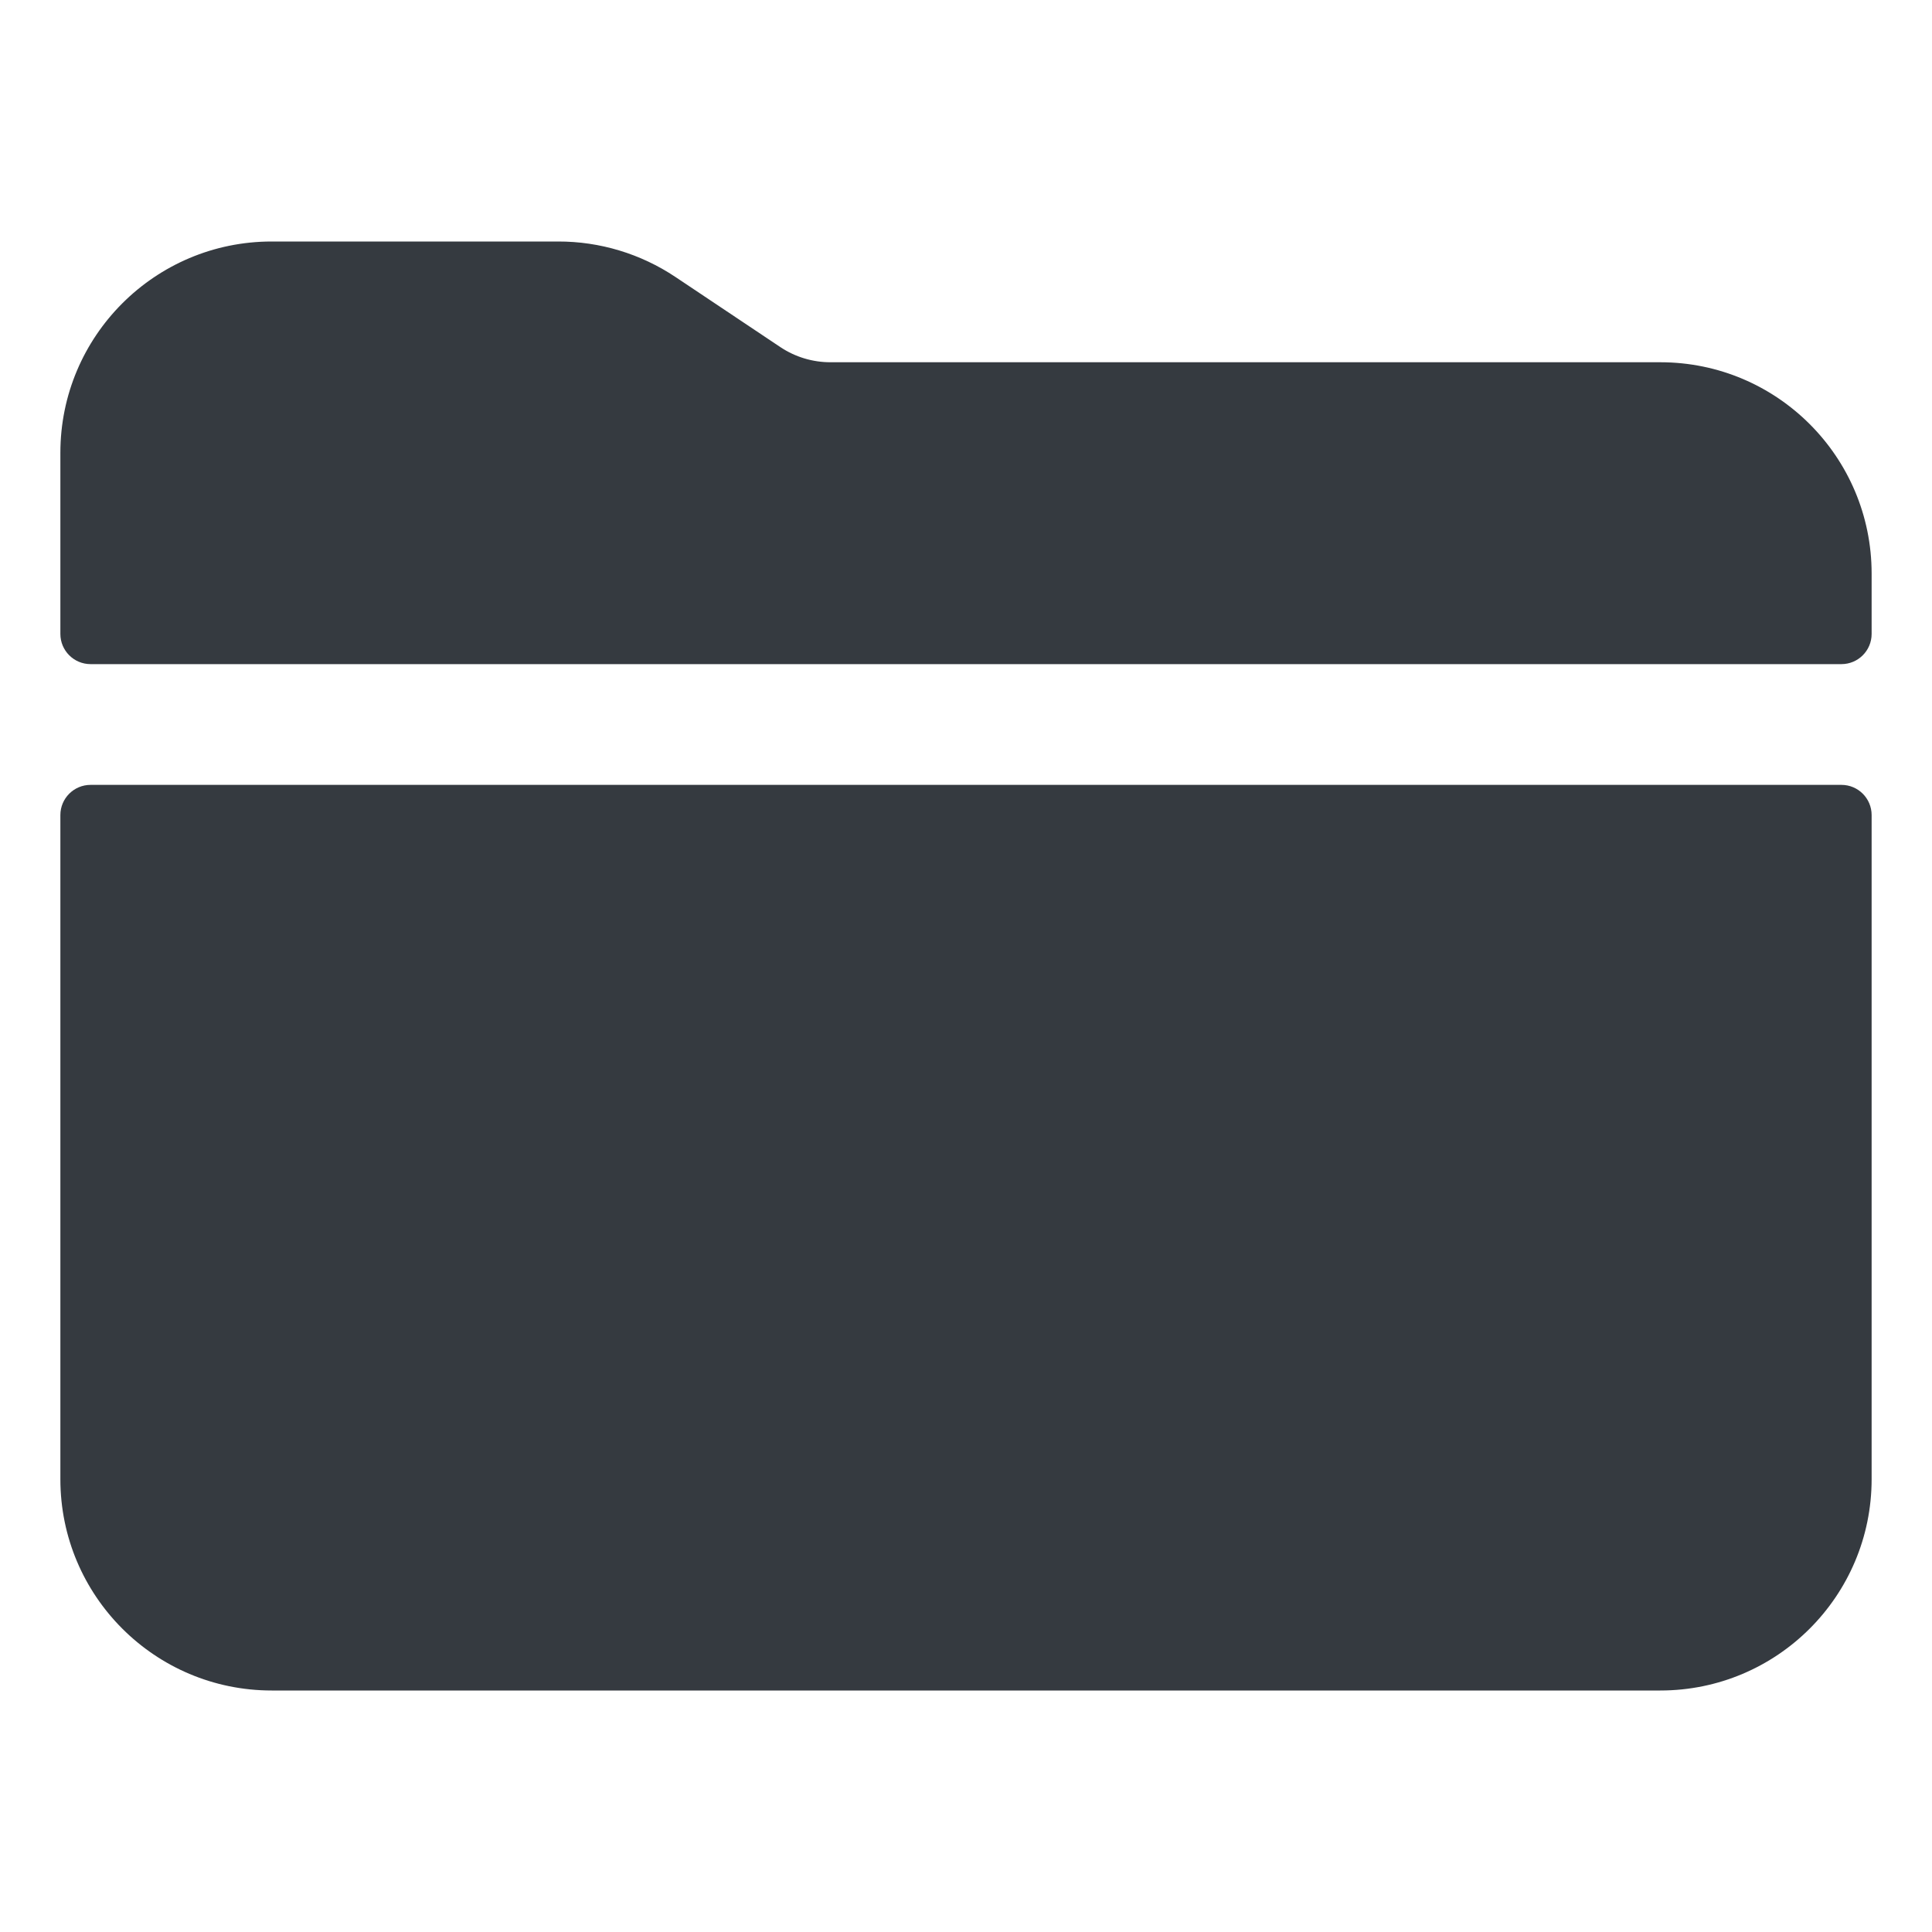
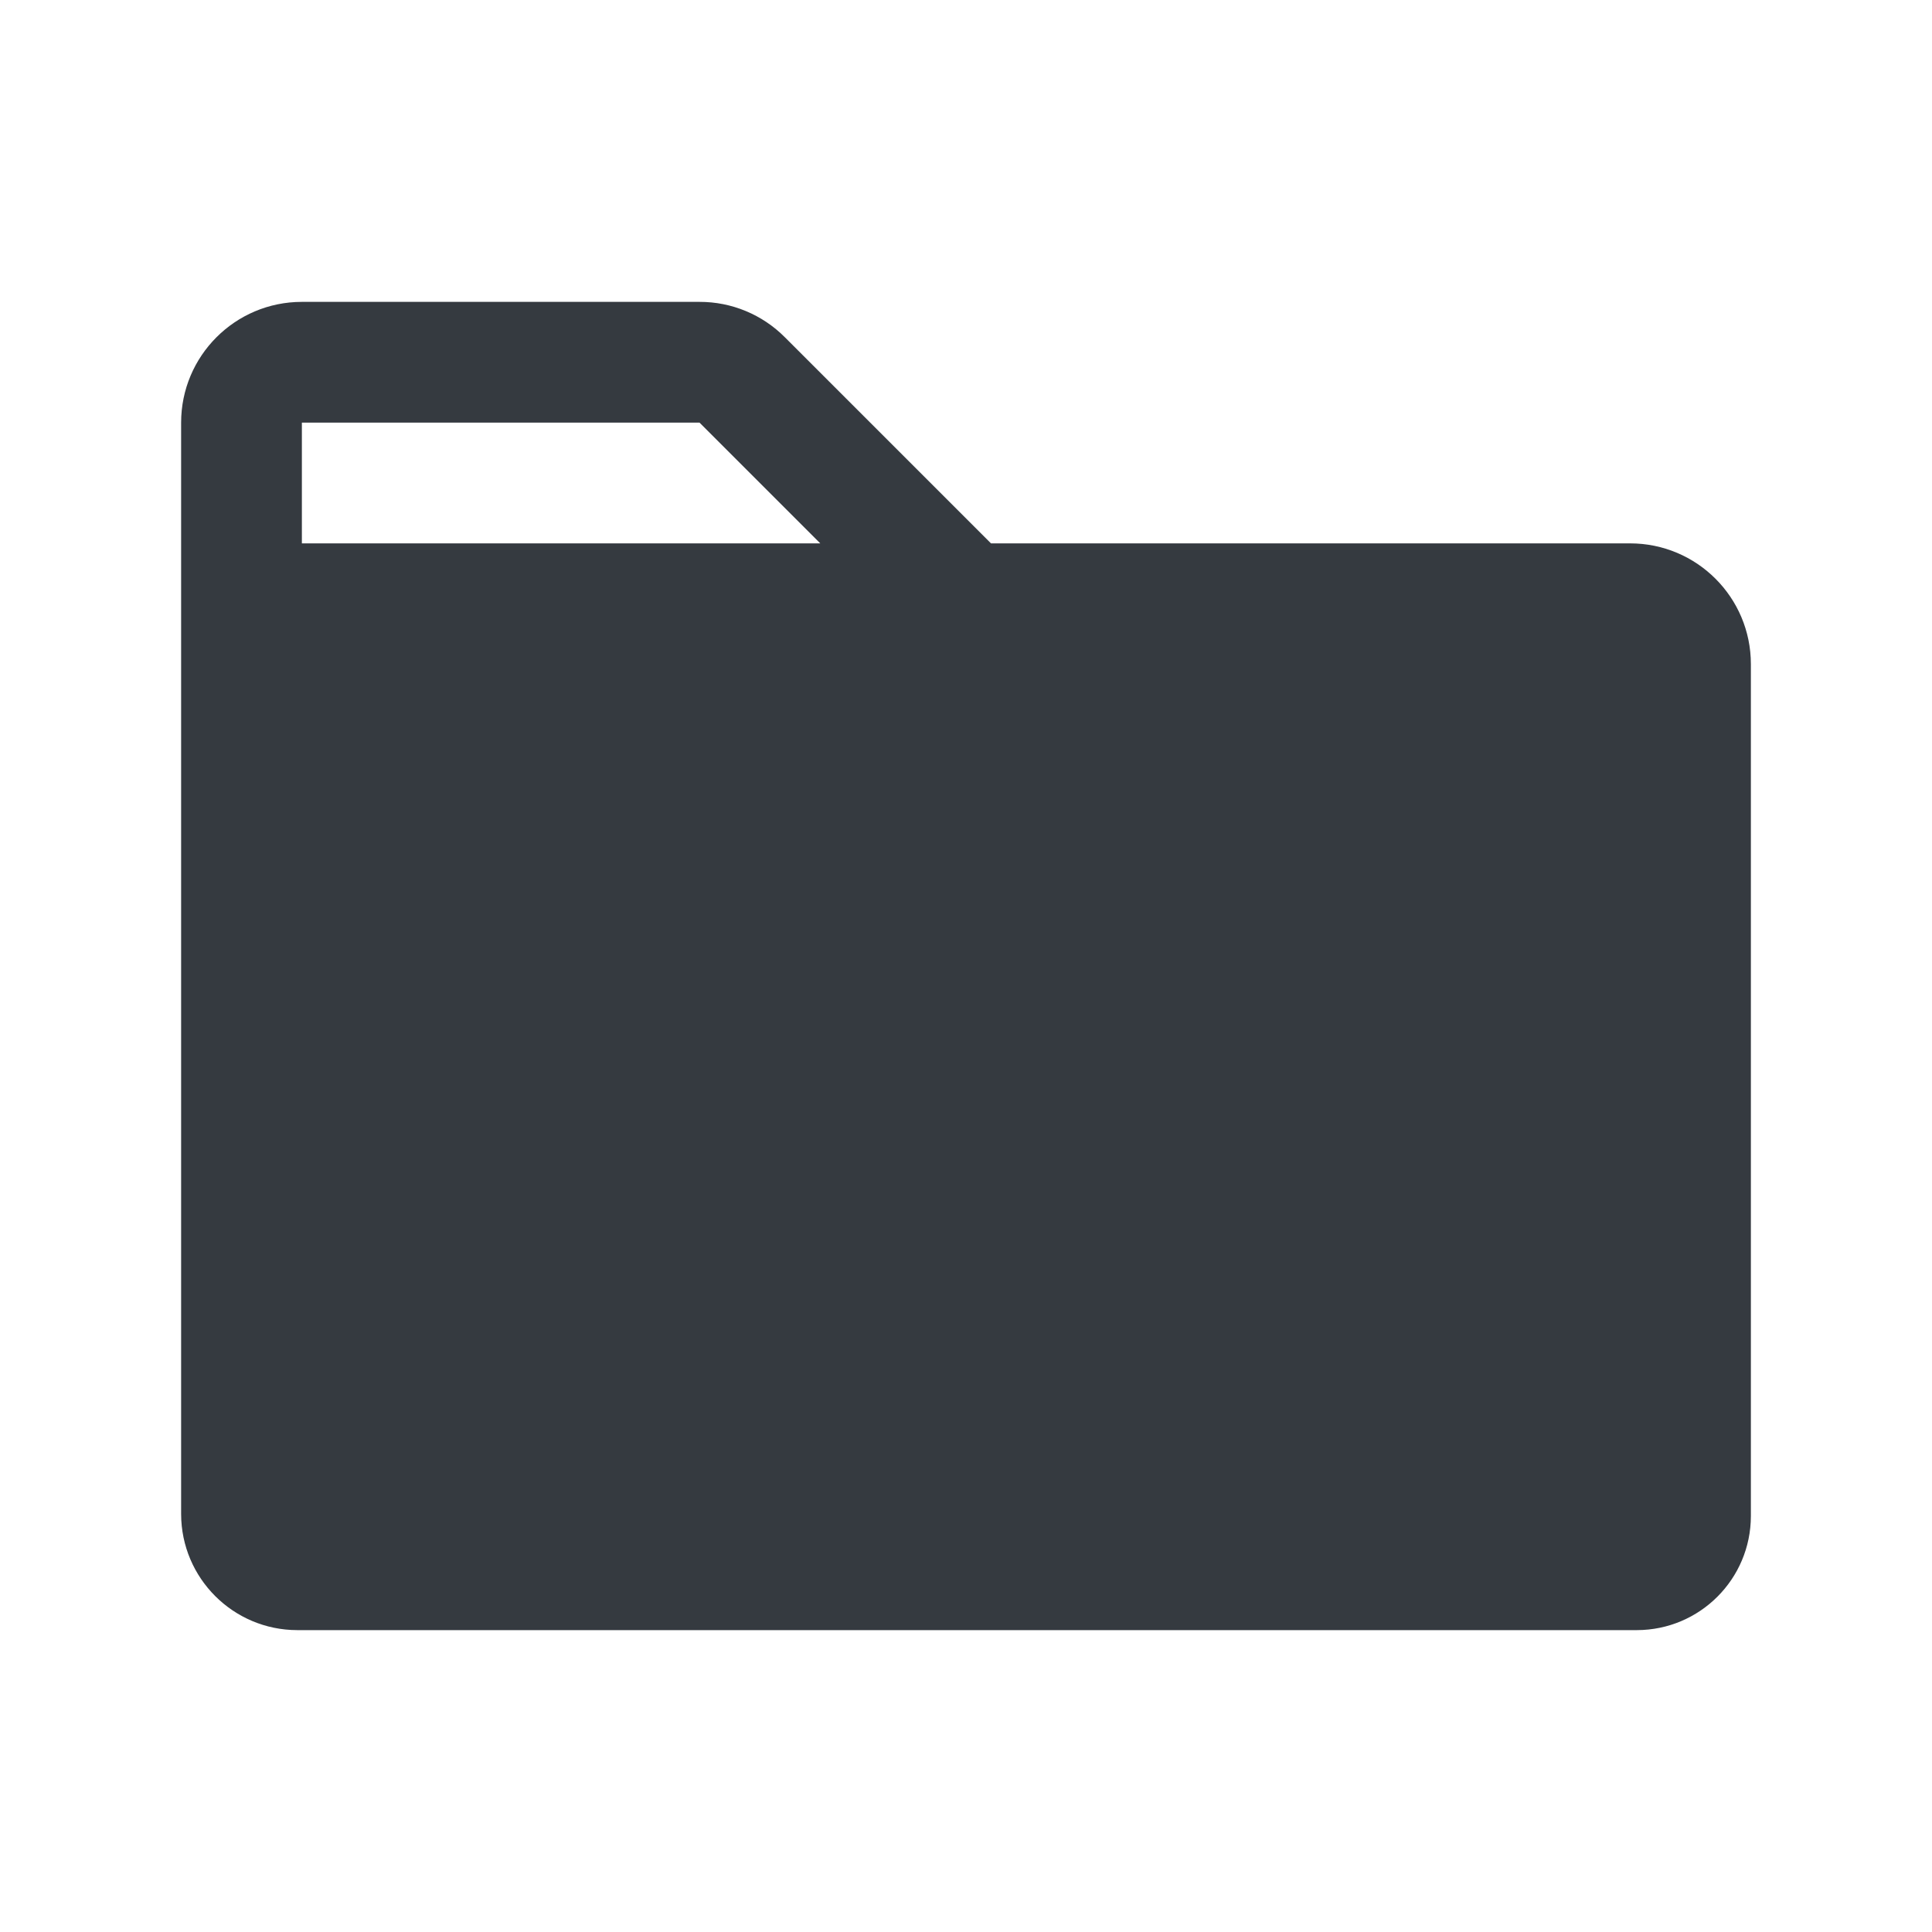
- <svg xmlns="http://www.w3.org/2000/svg" class="ionicon" viewBox="0 0 24 24" version="1.1" id="svg848" width="24" height="24">
-   <defs id="defs852" />
-   <path d="M 23.25,7.125 A 2.625,2.625 0 0 0 20.625,4.5 H 10.318 A 1.12,1.12 0 0 1 9.694,4.312 L 8.391,3.441 A 2.614,2.614 0 0 0 6.932,3 H 3.375 A 2.625,2.625 0 0 0 0.75,5.625 v 2.25 A 0.375,0.375 0 0 0 1.125,8.25 h 21.75 A 0.375,0.375 0 0 0 23.25,7.875 Z M 0.75,18.375 A 2.625,2.625 0 0 0 3.375,21 h 17.25 a 2.625,2.625 0 0 0 2.625,-2.625 v -8.25 A 0.375,0.375 0 0 0 22.875,9.75 H 1.125 A 0.375,0.375 0 0 0 0.75,10.125 Z" id="path846" style="fill:#353a40;fill-opacity:1;stroke-width:0.047" />
-   <rect style="fill:none;fill-rule:evenodd;stroke-width:0.097;stroke-linecap:round;stroke-linejoin:round" id="rect918" width="24" height="24" x="-8.880805e-15" y="7.2386541e-14" />
+ <svg xmlns="http://www.w3.org/2000/svg" width="24" height="24" fill="#353a40" viewBox="0 0 256 256">
+   <path d="M216,72H131.31L104,44.69A15.88,15.88,0,0,0,92.69,40H40A16,16,0,0,0,24,56V200.62A15.41,15.41,0,0,0,39.39,216h177.5A15.13,15.13,0,0,0,232,200.89V88A16,16,0,0,0,216,72ZM40,56H92.69l16,16H40Z" />
</svg>
